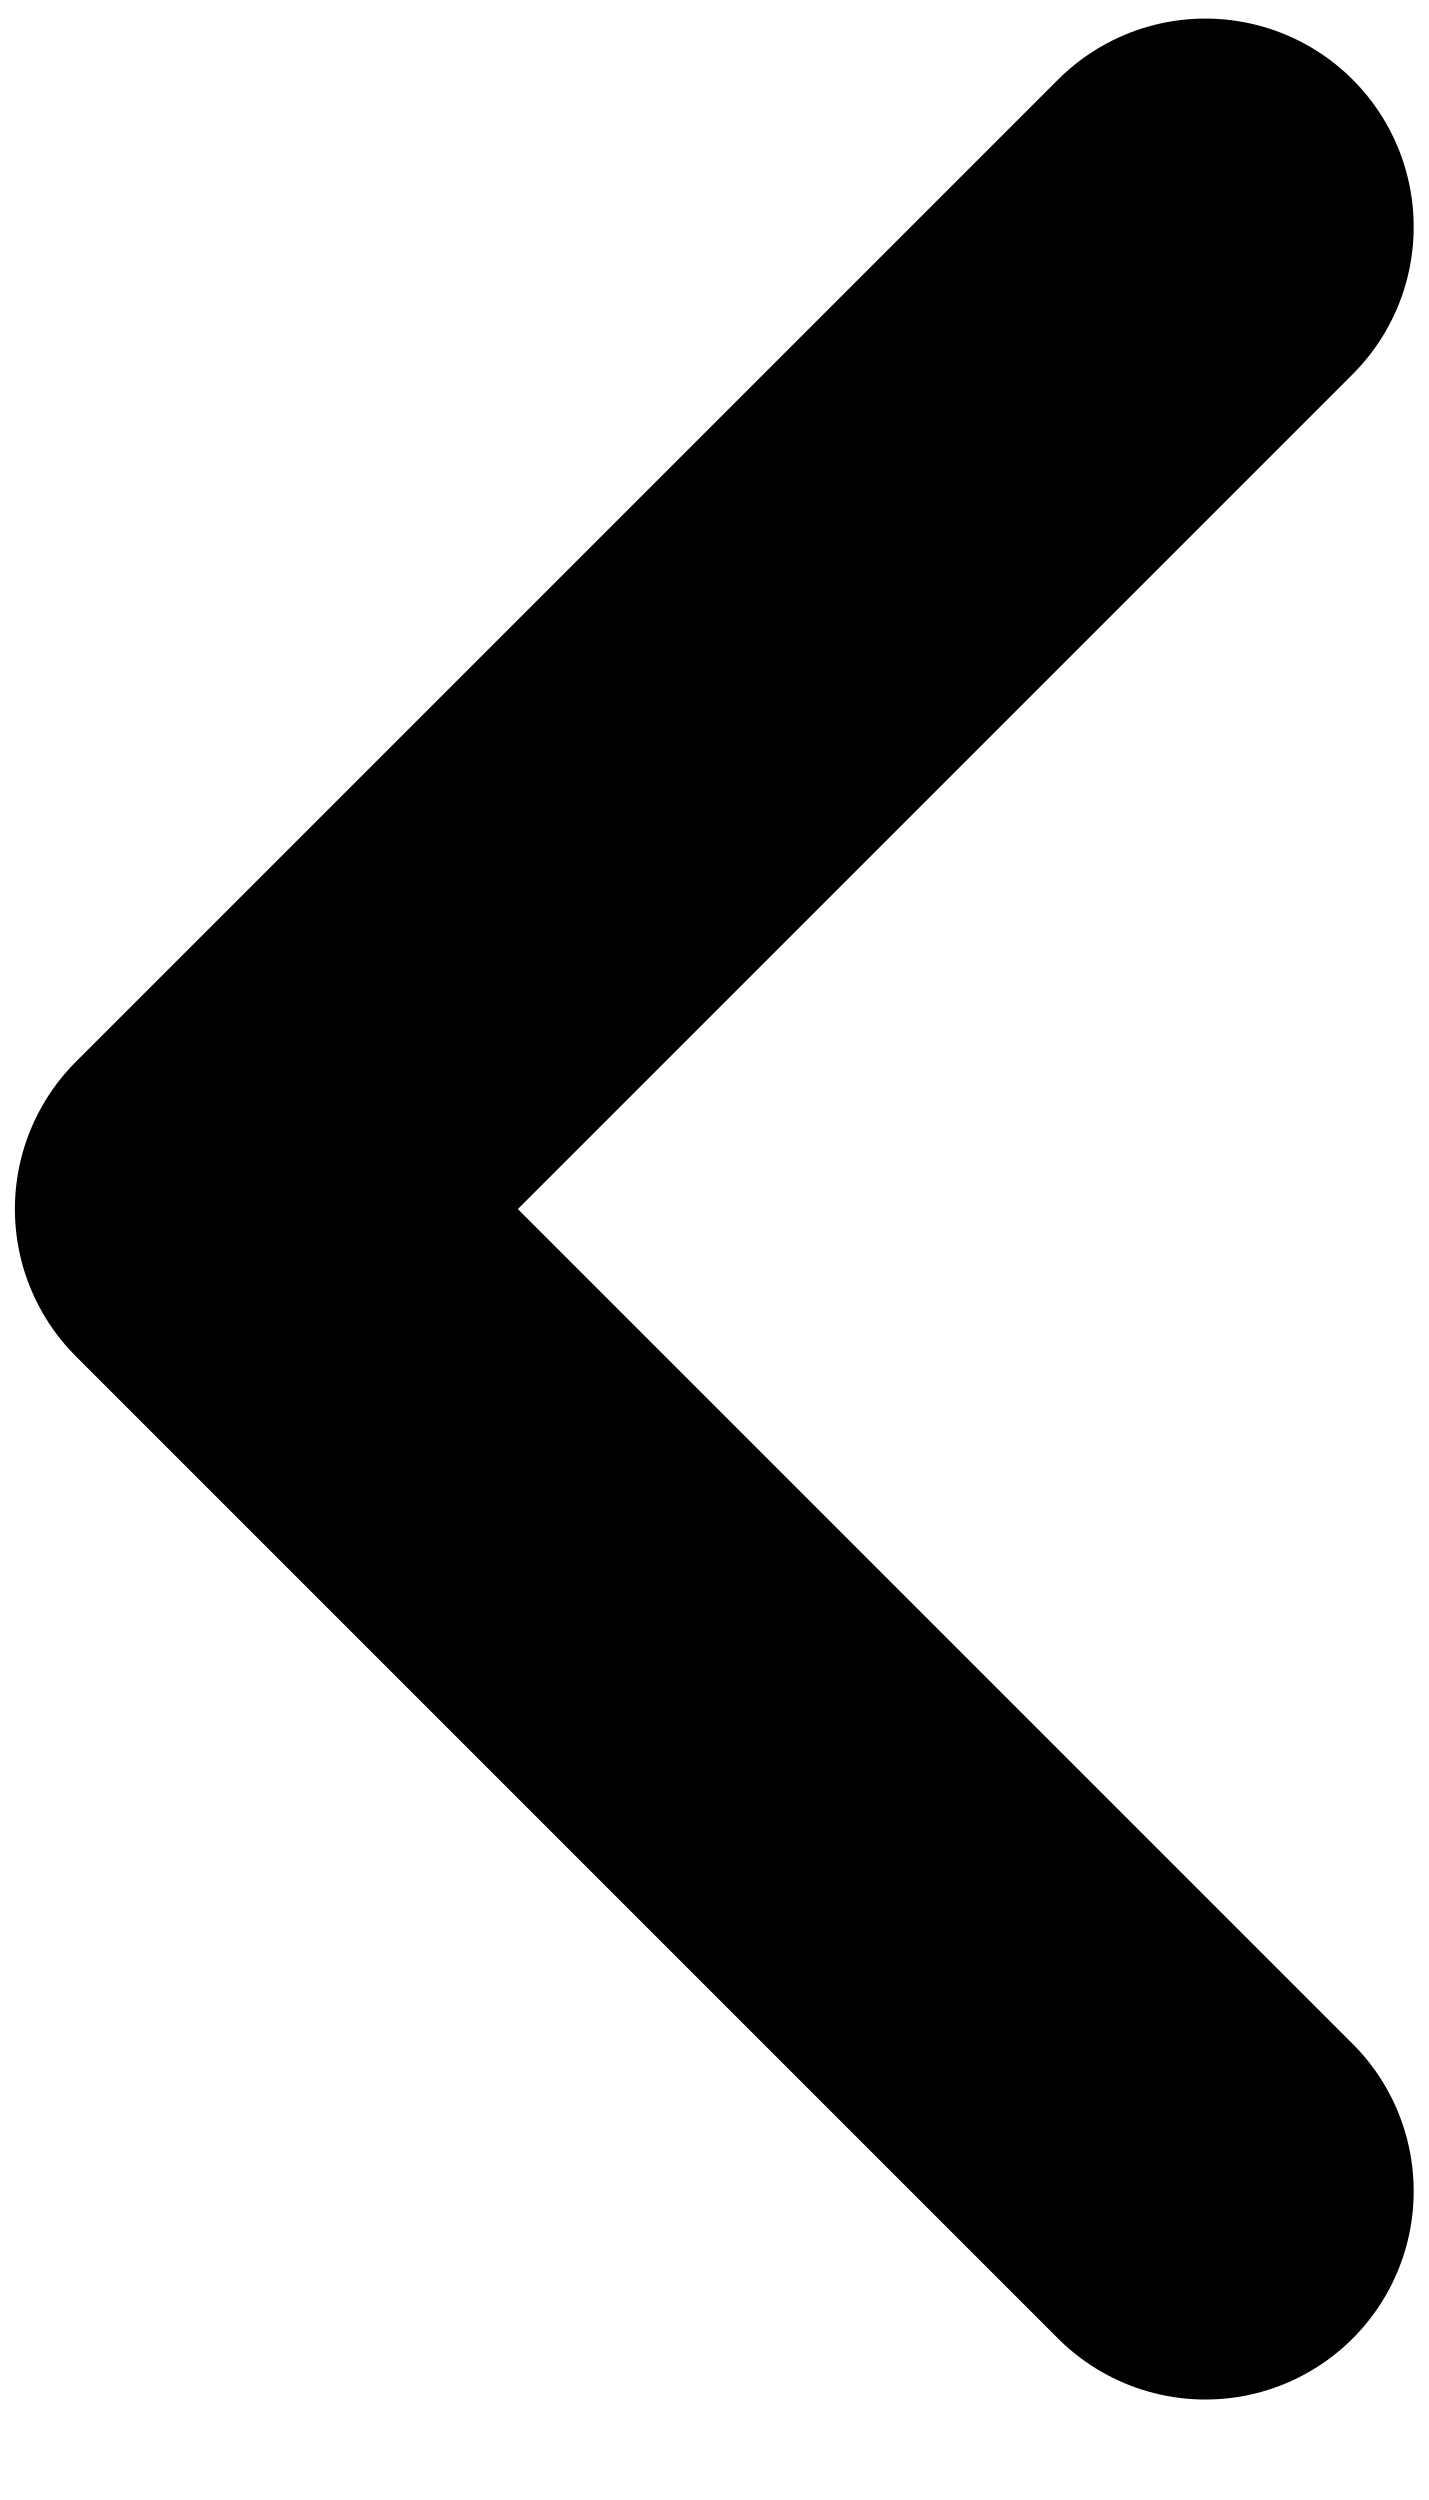
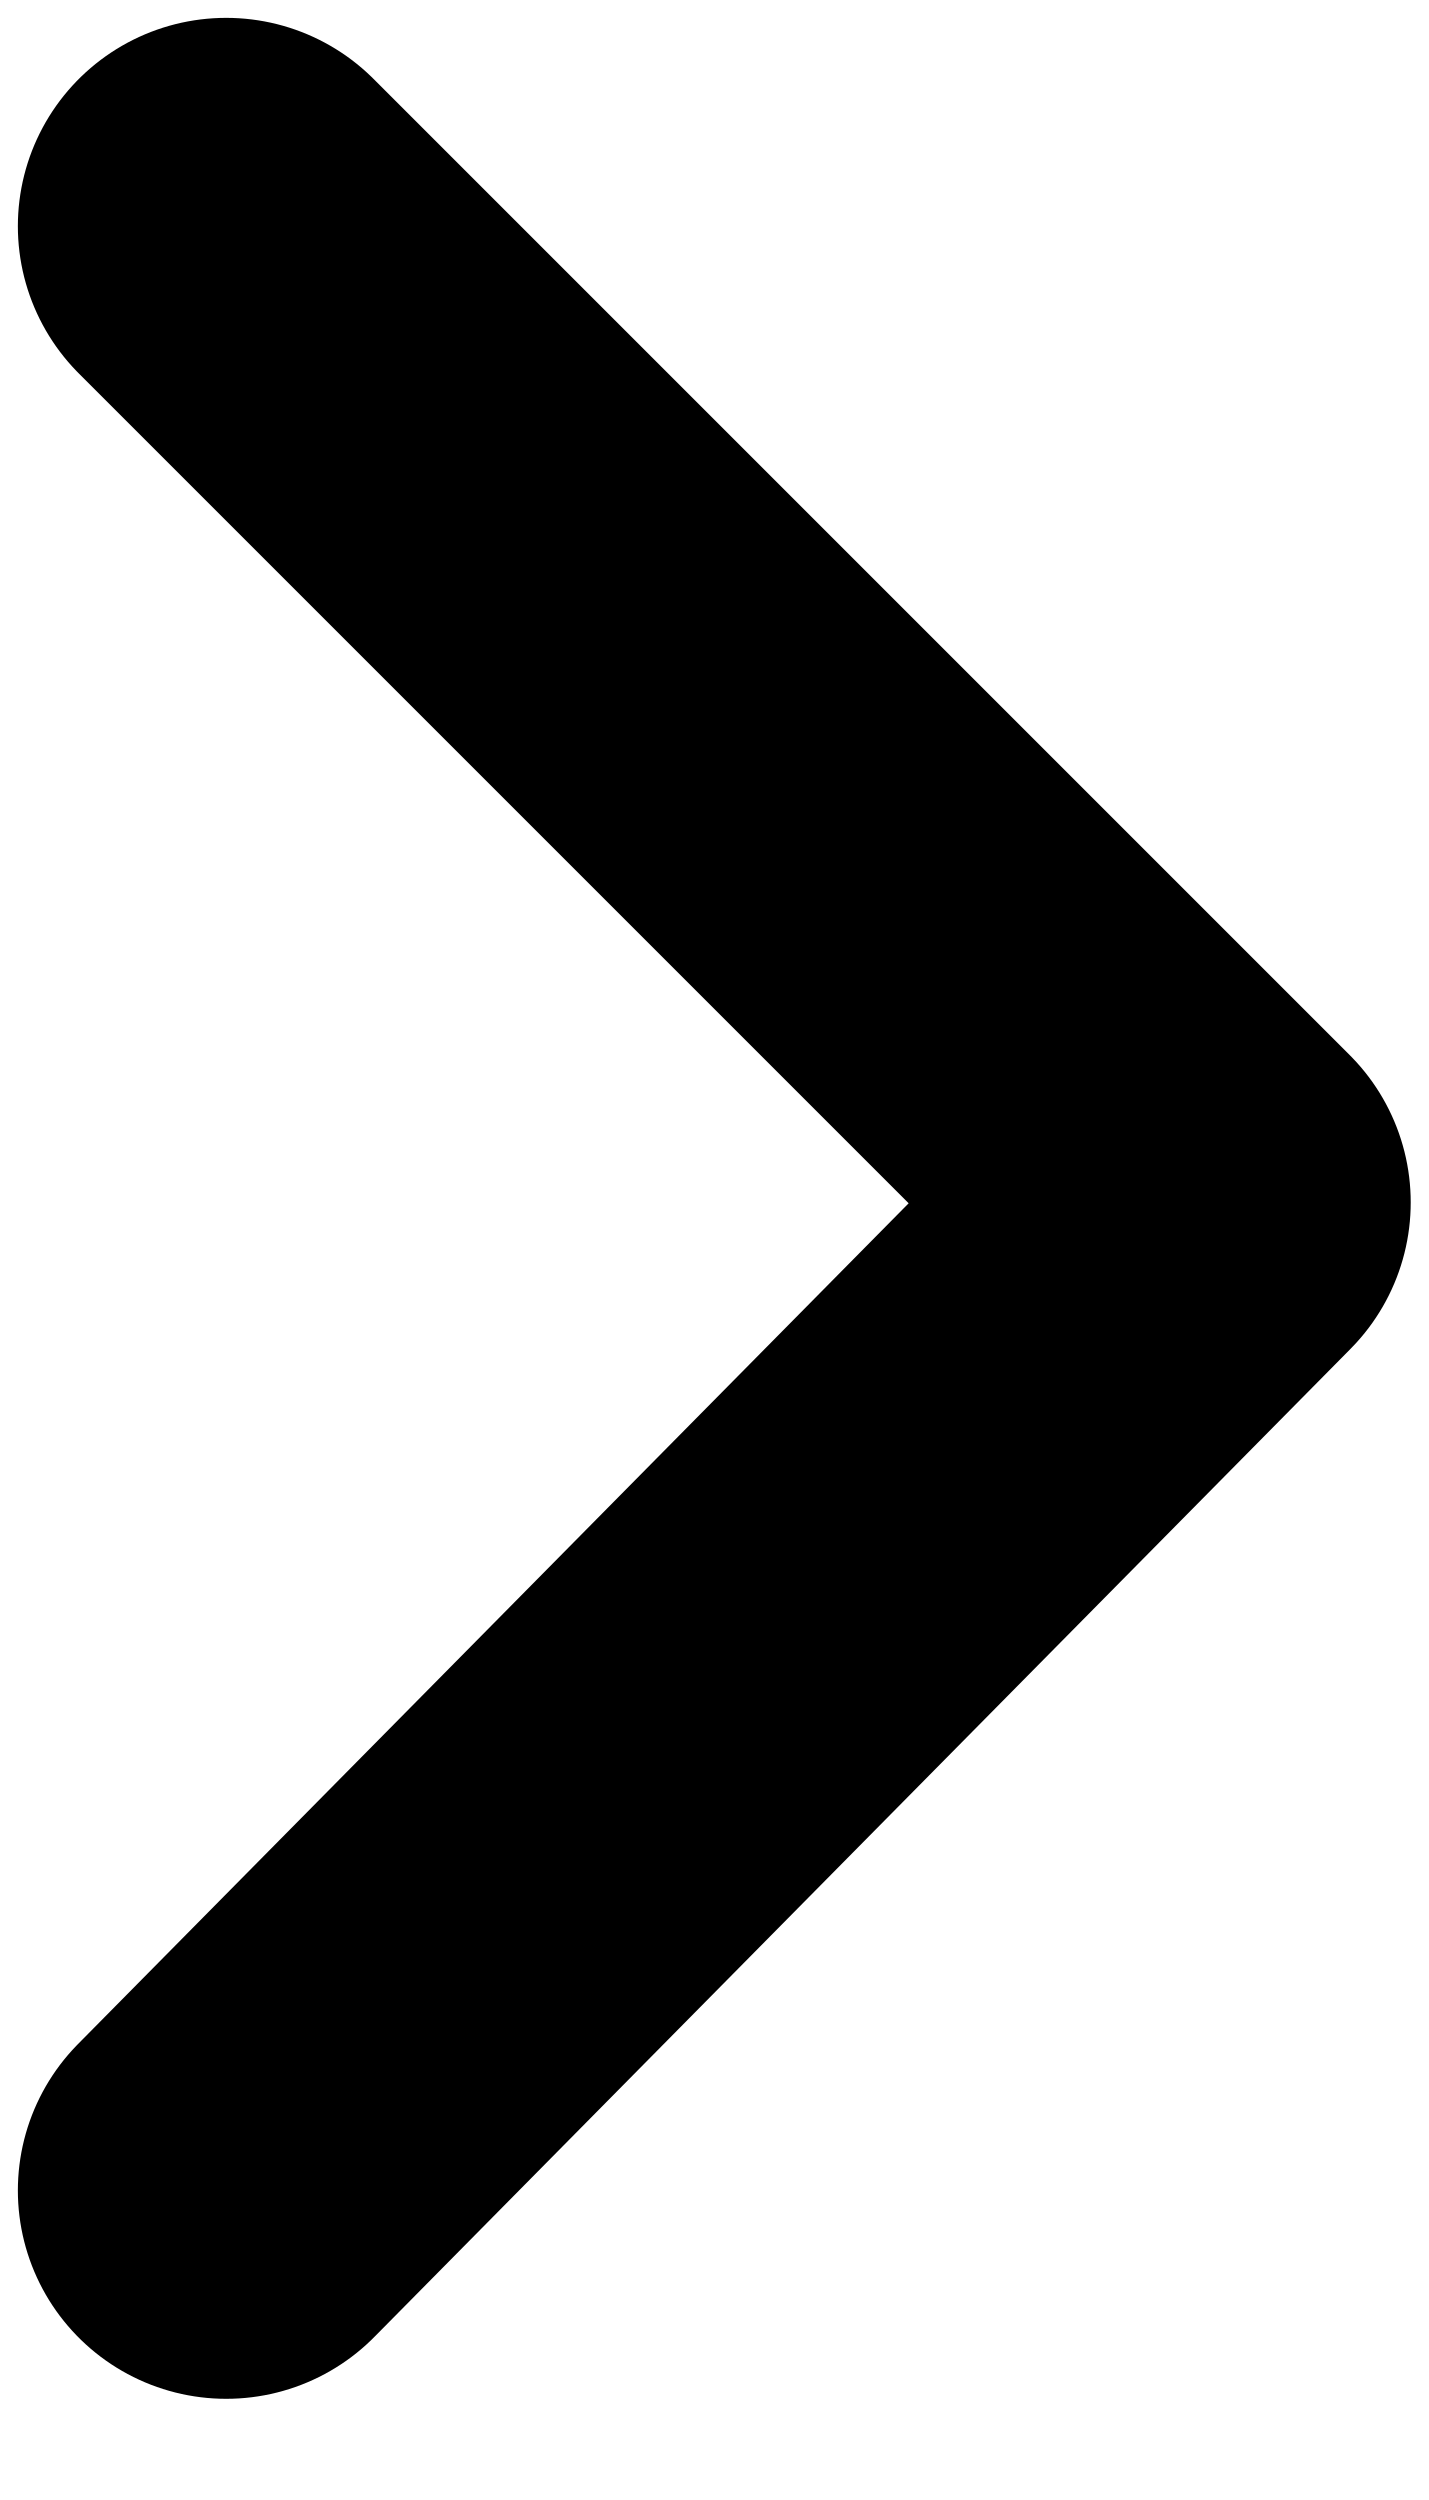
- <svg xmlns="http://www.w3.org/2000/svg" fill="none" height="21" viewBox="0 0 12 21" width="12">
-   <path d="m10.125 18.406-8.25-8.25 8.25-8.25" stroke="#000" stroke-linecap="round" stroke-linejoin="round" stroke-width="3.5" />
+ <svg xmlns="http://www.w3.org/2000/svg" id="Layer_1" version="1.1" viewBox="0 0 12 21">
+   <defs>
+     <style>
+       .st0 {
+         fill: none;
+         stroke: #000;
+         stroke-linecap: round;
+         stroke-linejoin: round;
+         stroke-width: 3.5px;
+       }
+     </style>
+   </defs>
+   <path class="st0" d="M1.9,1.9l8.2,8.2L1.9,18.4" />
</svg>
